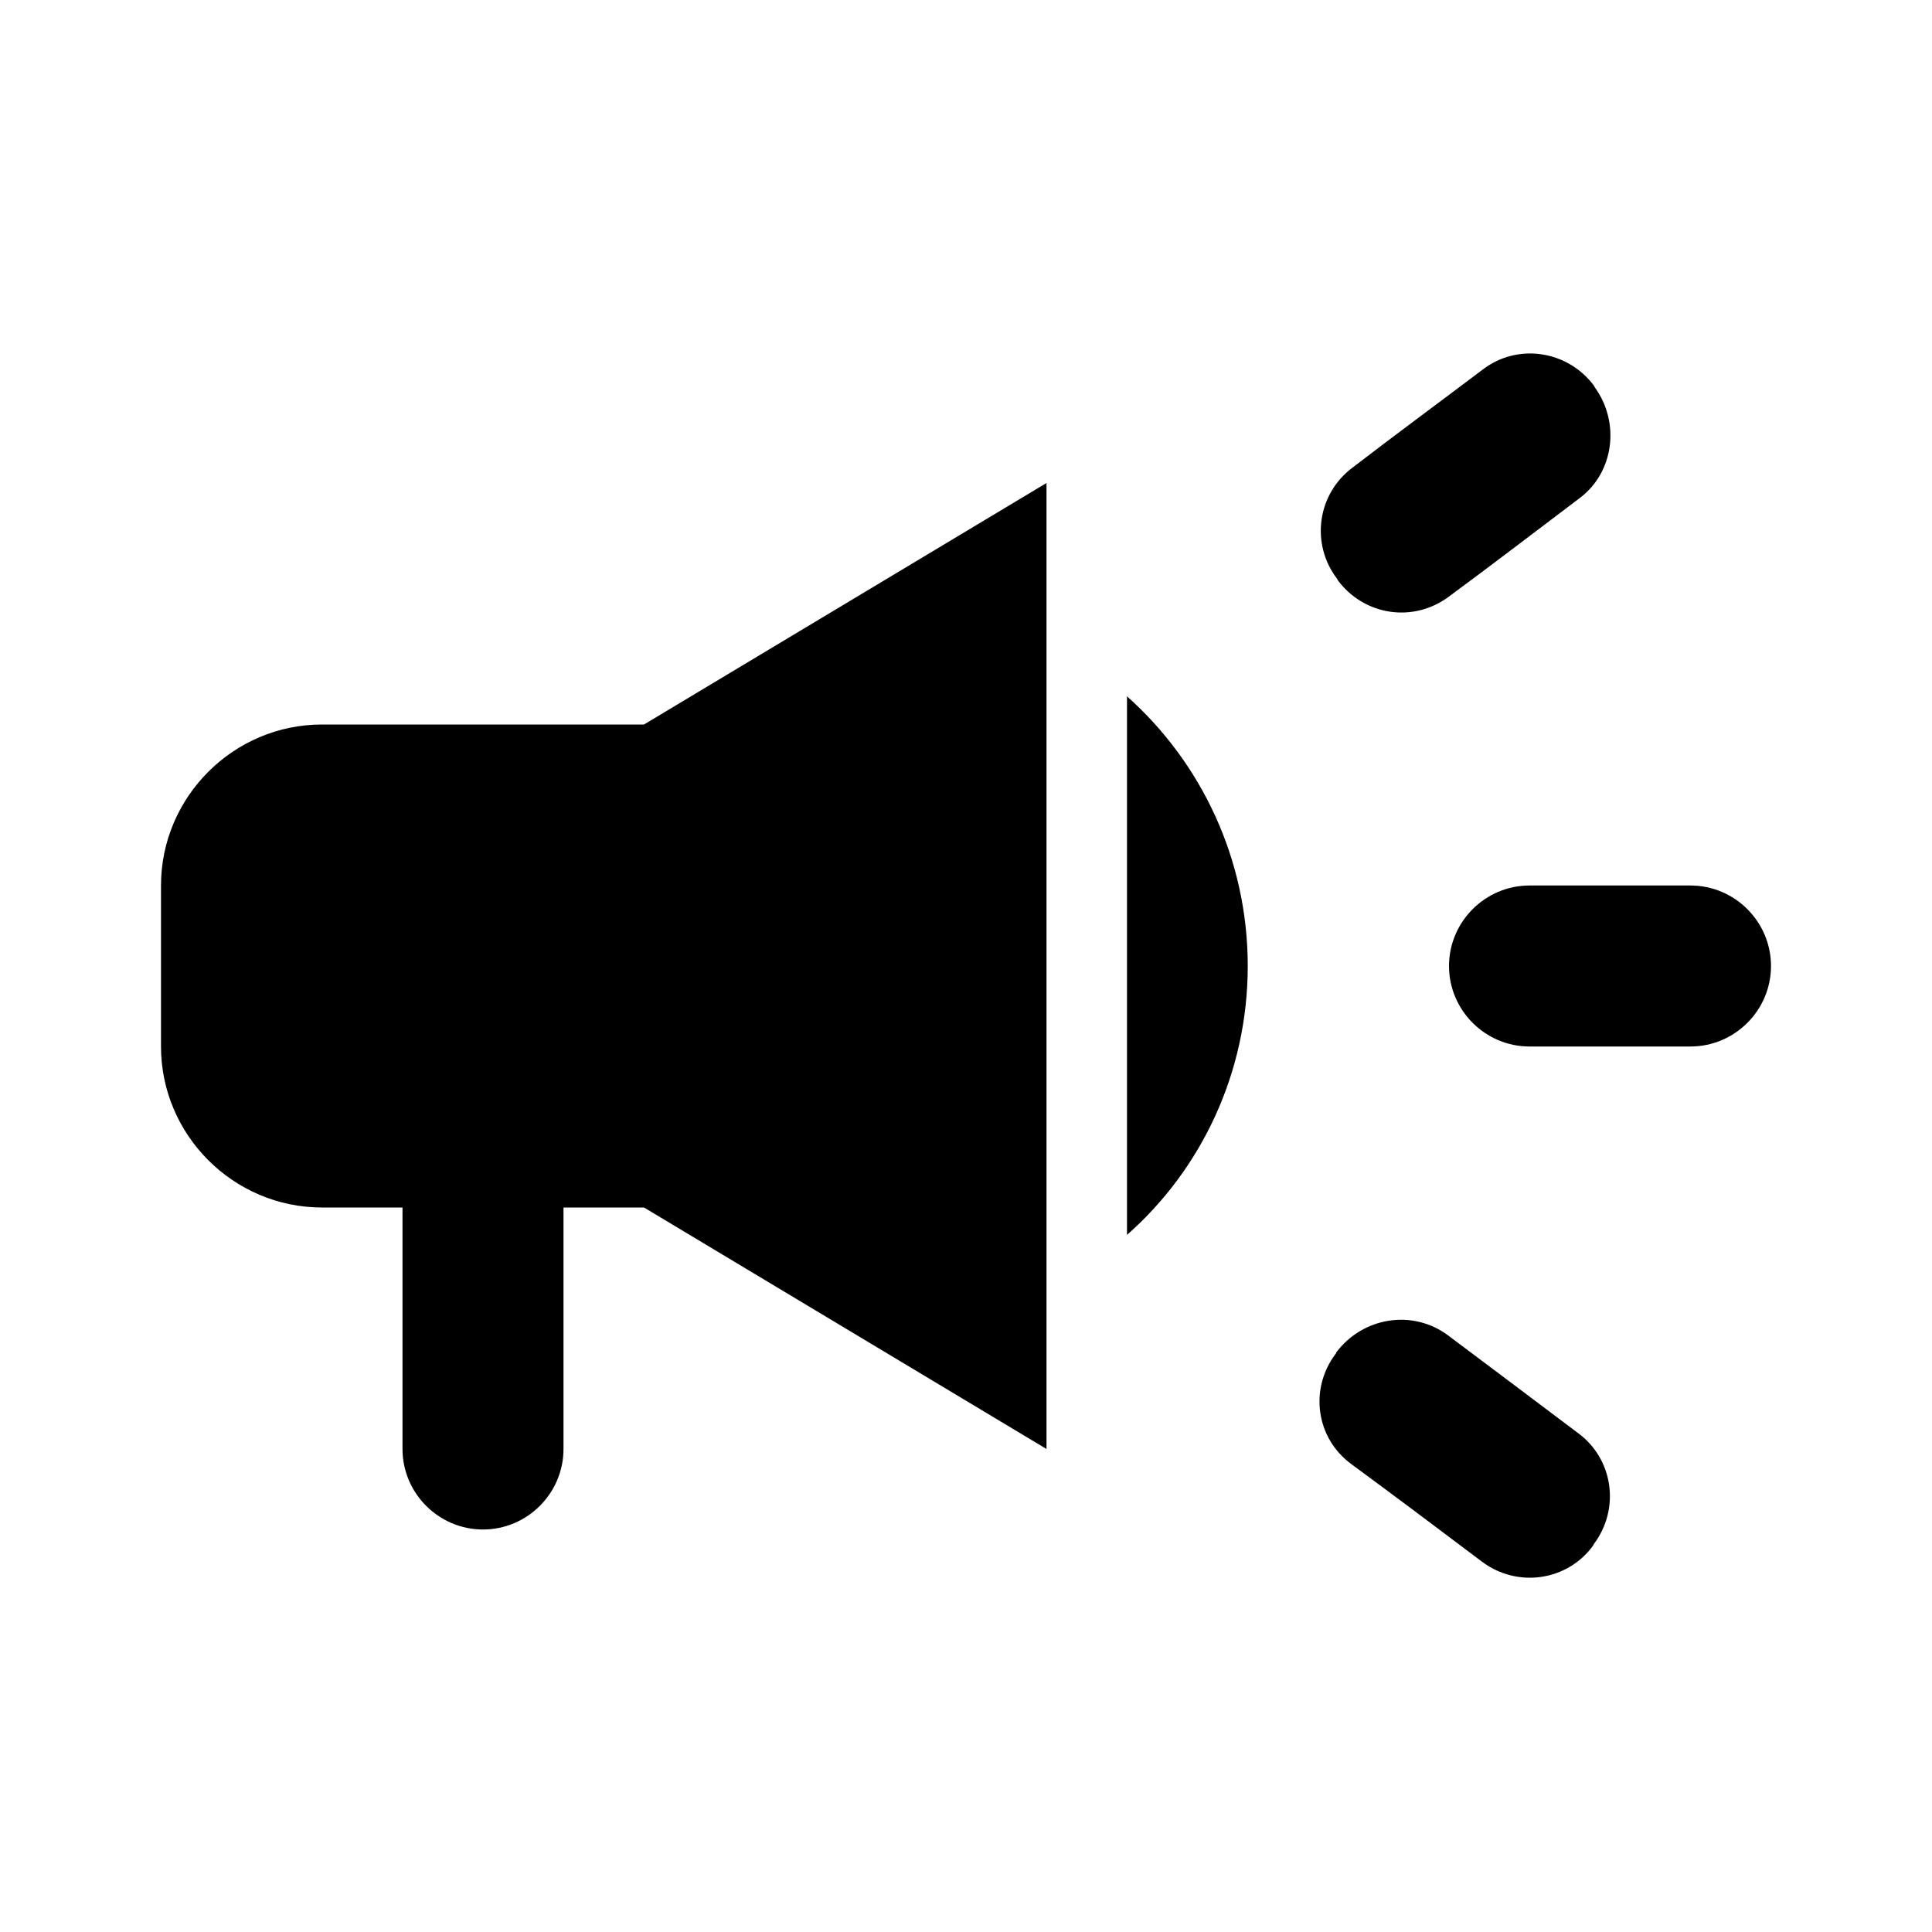
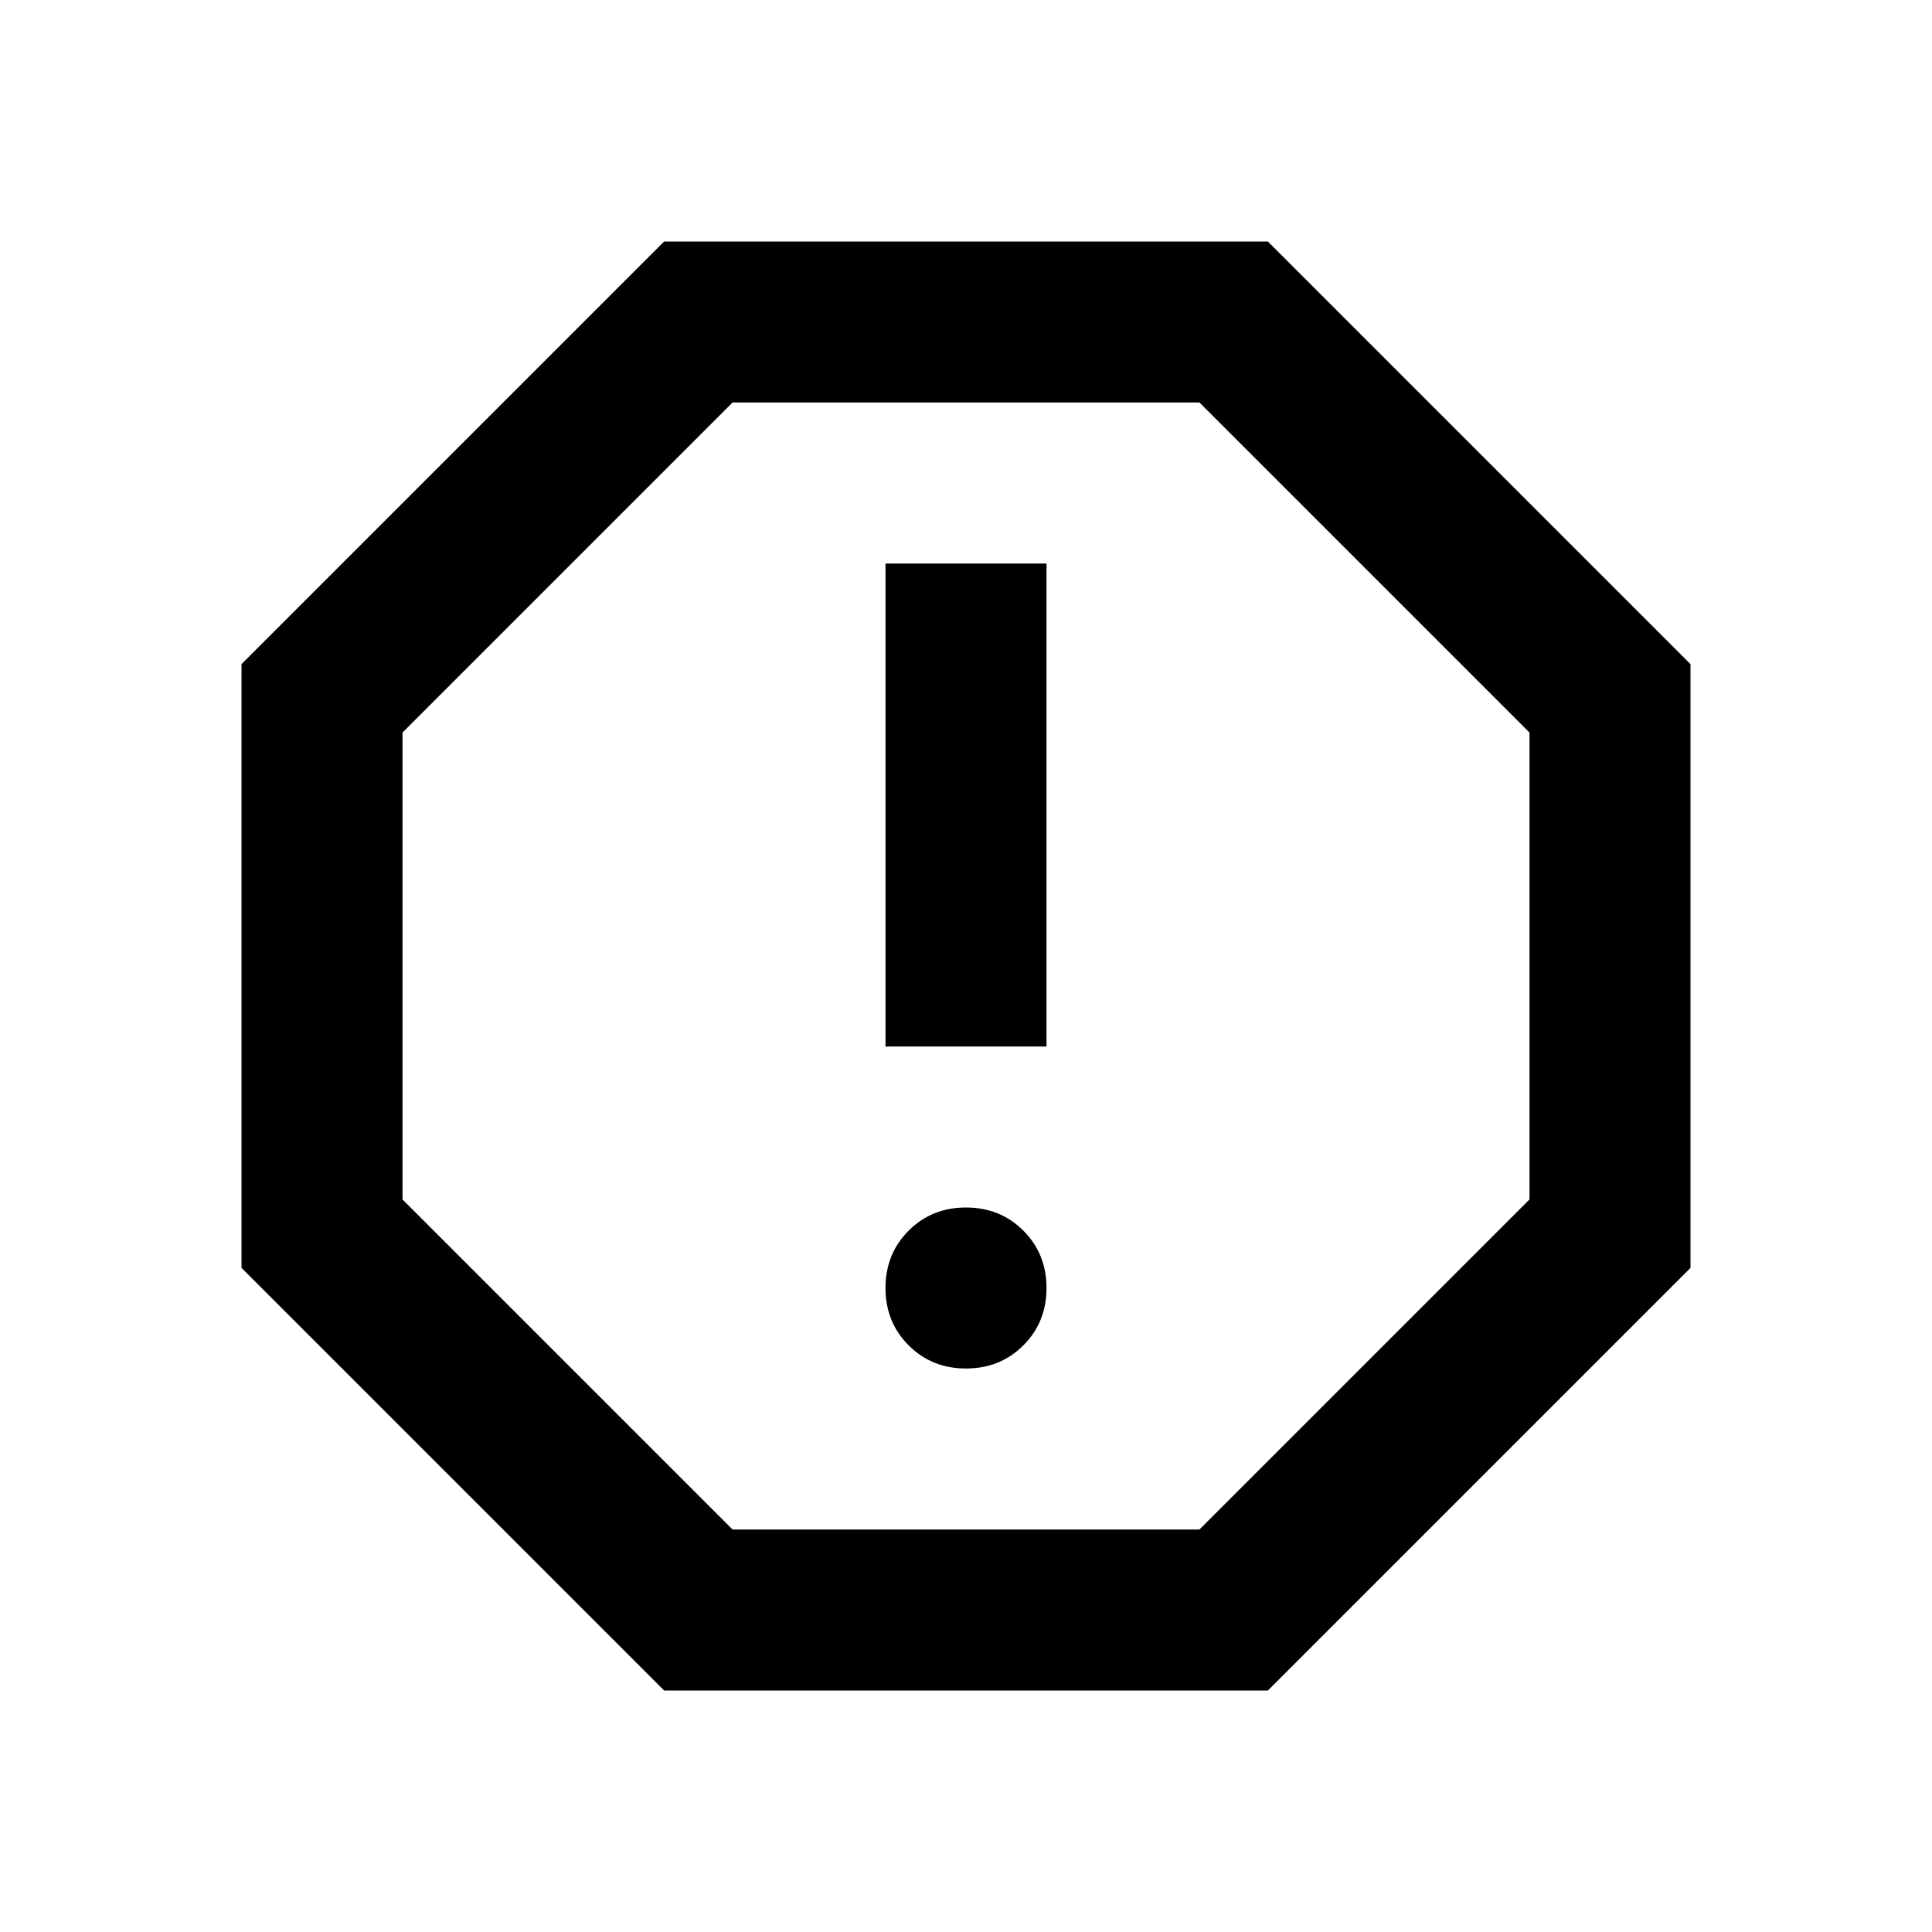
- <svg xmlns="http://www.w3.org/2000/svg" enable-background="new 0 0 24 24" height="24px" viewBox="0 0 24 24" width="24px" fill="#000000">
-   <g>
-     <rect fill="none" height="24" width="24" />
-   </g>
-   <path d="M18,12L18,12c0,0.55,0.45,1,1,1h2c0.55,0,1-0.45,1-1v0c0-0.55-0.45-1-1-1h-2C18.45,11,18,11.45,18,12z" />
-   <path d="M16.59,16.82c-0.33,0.44-0.24,1.05,0.2,1.37c0.53,0.39,1.09,0.81,1.62,1.21c0.44,0.33,1.06,0.24,1.38-0.2 c0-0.01,0.01-0.01,0.01-0.02c0.33-0.44,0.24-1.06-0.2-1.38c-0.53-0.4-1.09-0.82-1.61-1.21c-0.44-0.33-1.06-0.23-1.39,0.21 C16.6,16.81,16.59,16.82,16.59,16.82z" />
-   <path d="M19.81,4.81c0-0.01-0.01-0.01-0.01-0.02c-0.33-0.44-0.95-0.53-1.38-0.2c-0.53,0.4-1.1,0.82-1.62,1.22 c-0.44,0.33-0.52,0.95-0.19,1.38c0,0.01,0.01,0.01,0.01,0.02c0.33,0.44,0.94,0.53,1.38,0.2c0.53-0.39,1.09-0.82,1.62-1.22 C20.05,5.87,20.13,5.25,19.81,4.81z" />
-   <path d="M8,9H4c-1.1,0-2,0.9-2,2v2c0,1.1,0.9,2,2,2h1v3c0,0.55,0.45,1,1,1h0c0.55,0,1-0.45,1-1v-3h1l5,3V6L8,9z" />
-   <path d="M15.5,12c0-1.33-0.58-2.53-1.5-3.35v6.69C14.92,14.53,15.5,13.33,15.5,12z" />
+ <svg xmlns="http://www.w3.org/2000/svg" height="24px" viewBox="0 -960 960 960" width="24px" fill="#000000">
+   <path d="M480-280q17 0 28.5-11.5T520-320q0-17-11.5-28.5T480-360q-17 0-28.5 11.5T440-320q0 17 11.5 28.5T480-280Zm-40-160h80v-240h-80v240ZM330-120 120-330v-300l210-210h300l210 210v300L630-120H330Zm34-80h232l164-164v-232L596-760H364L200-596v232l164 164Zm116-280Z" />
</svg>
